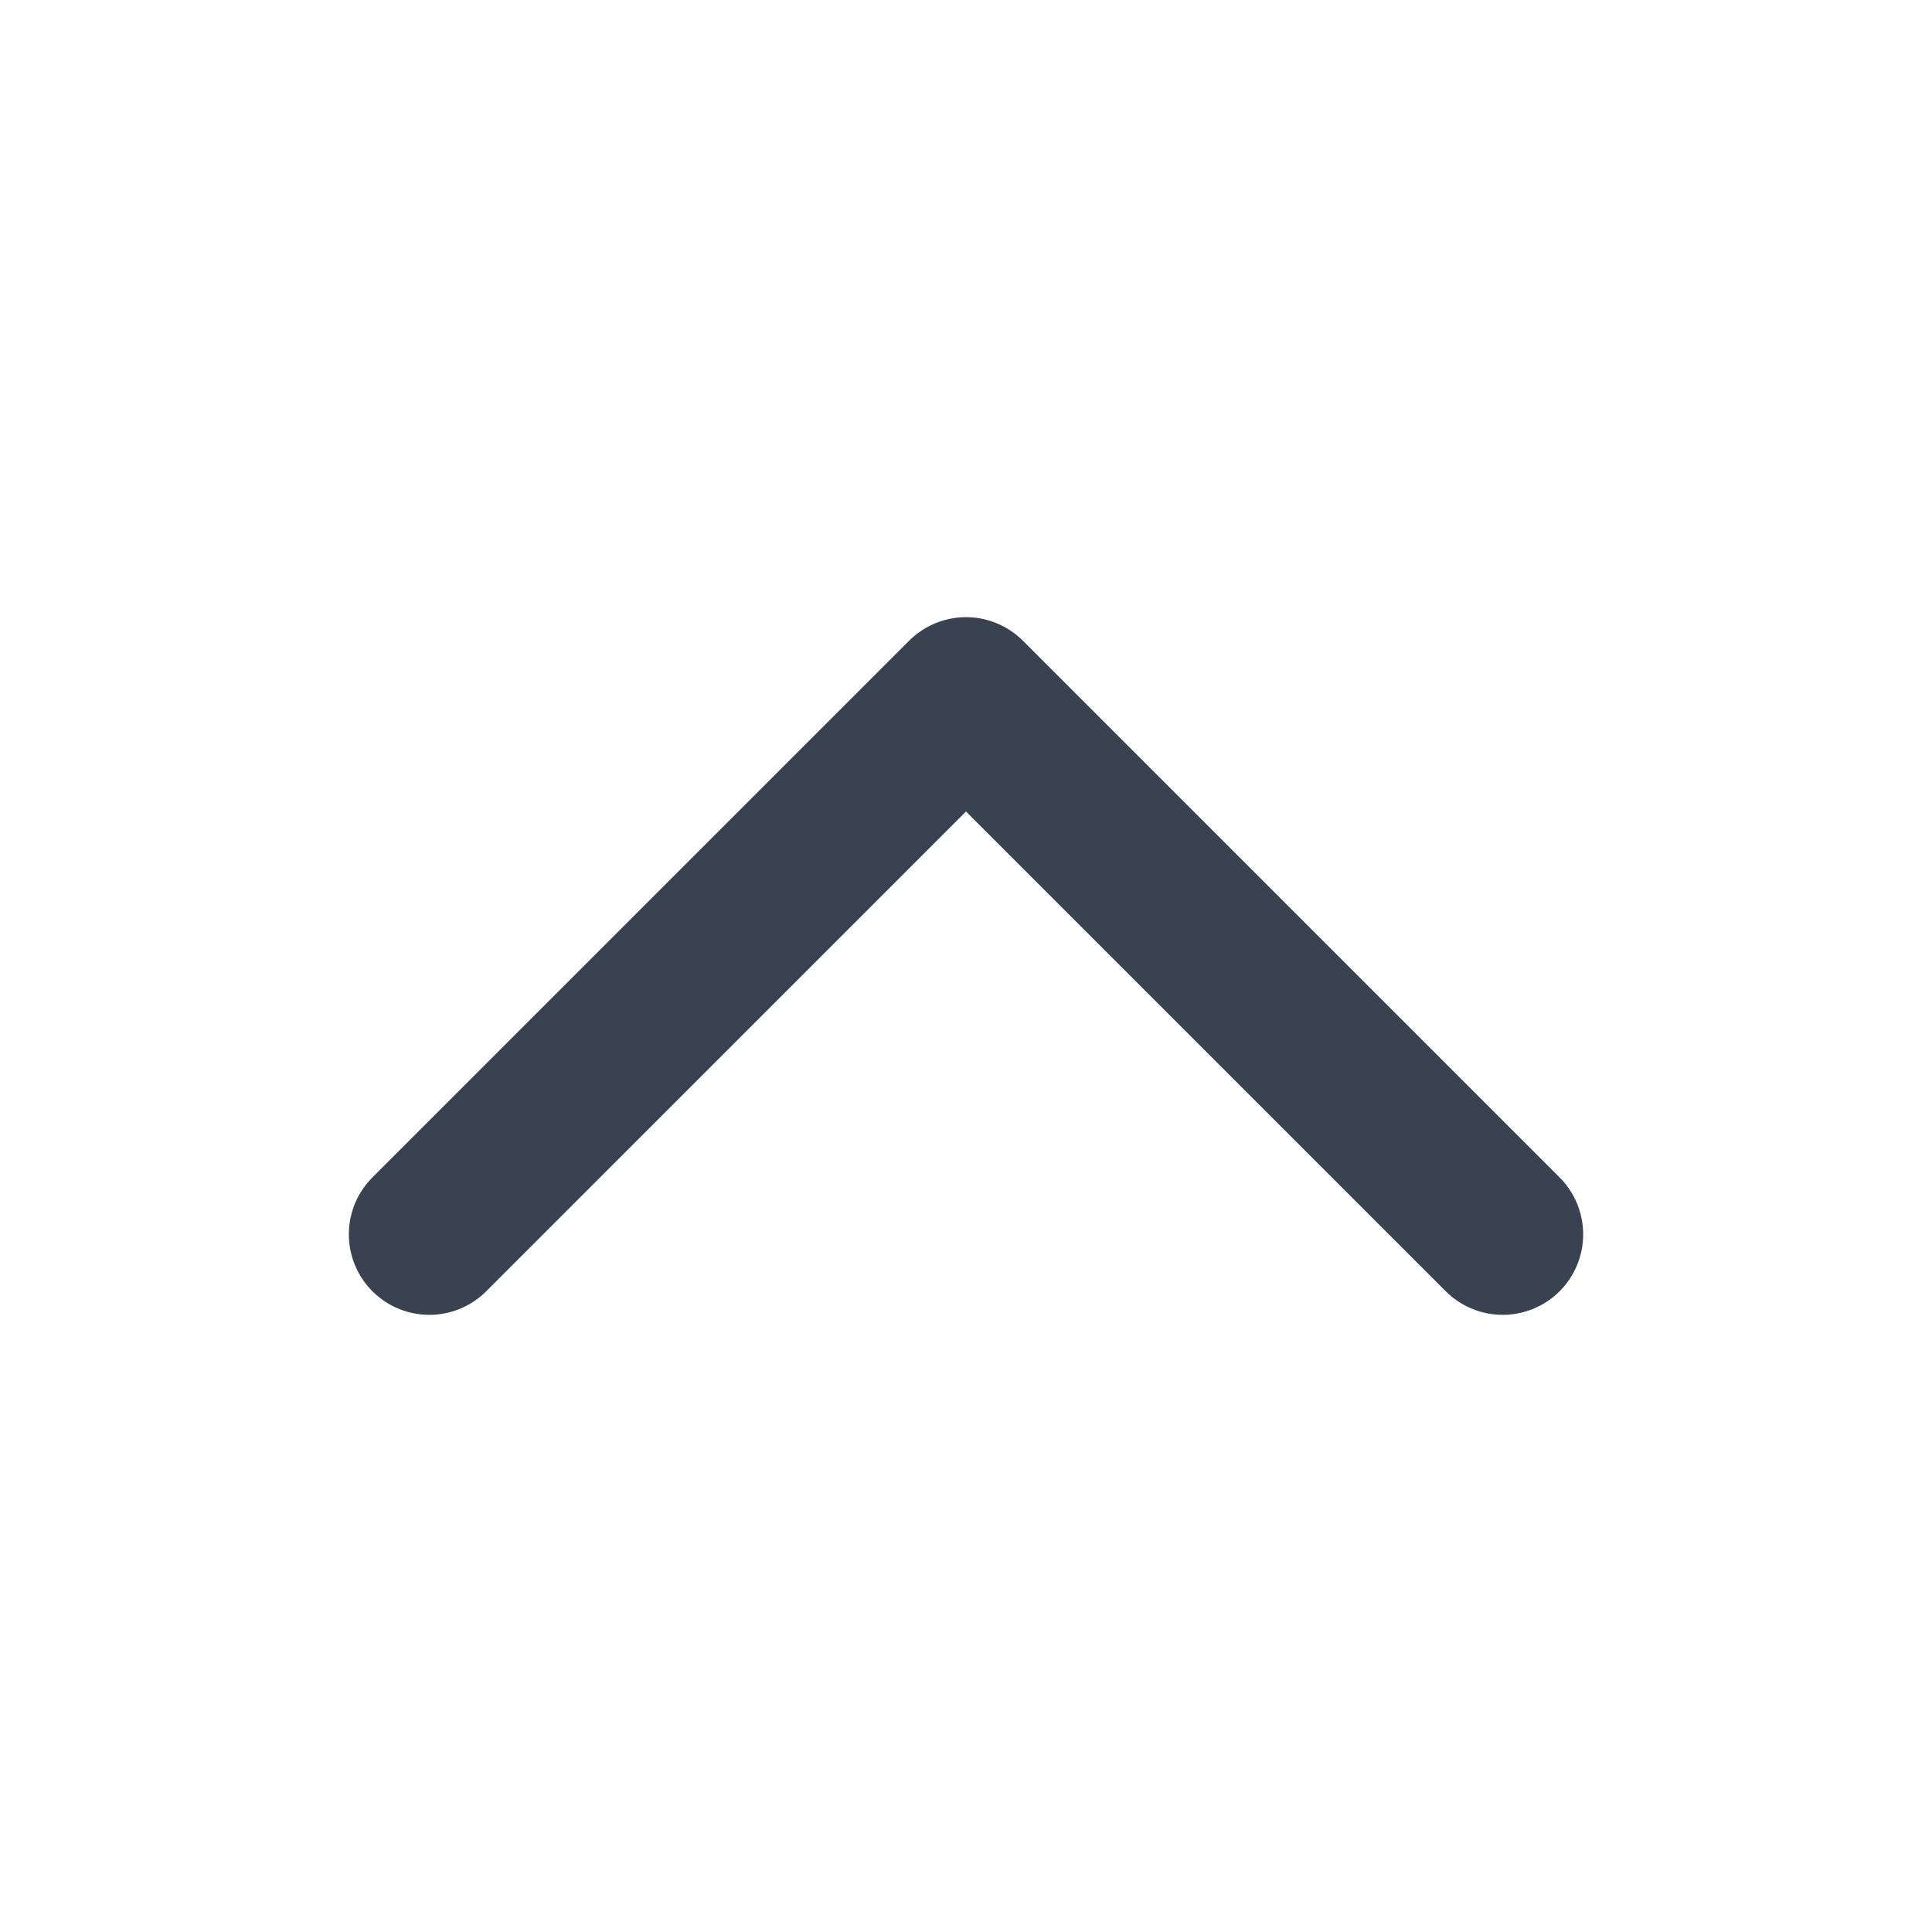
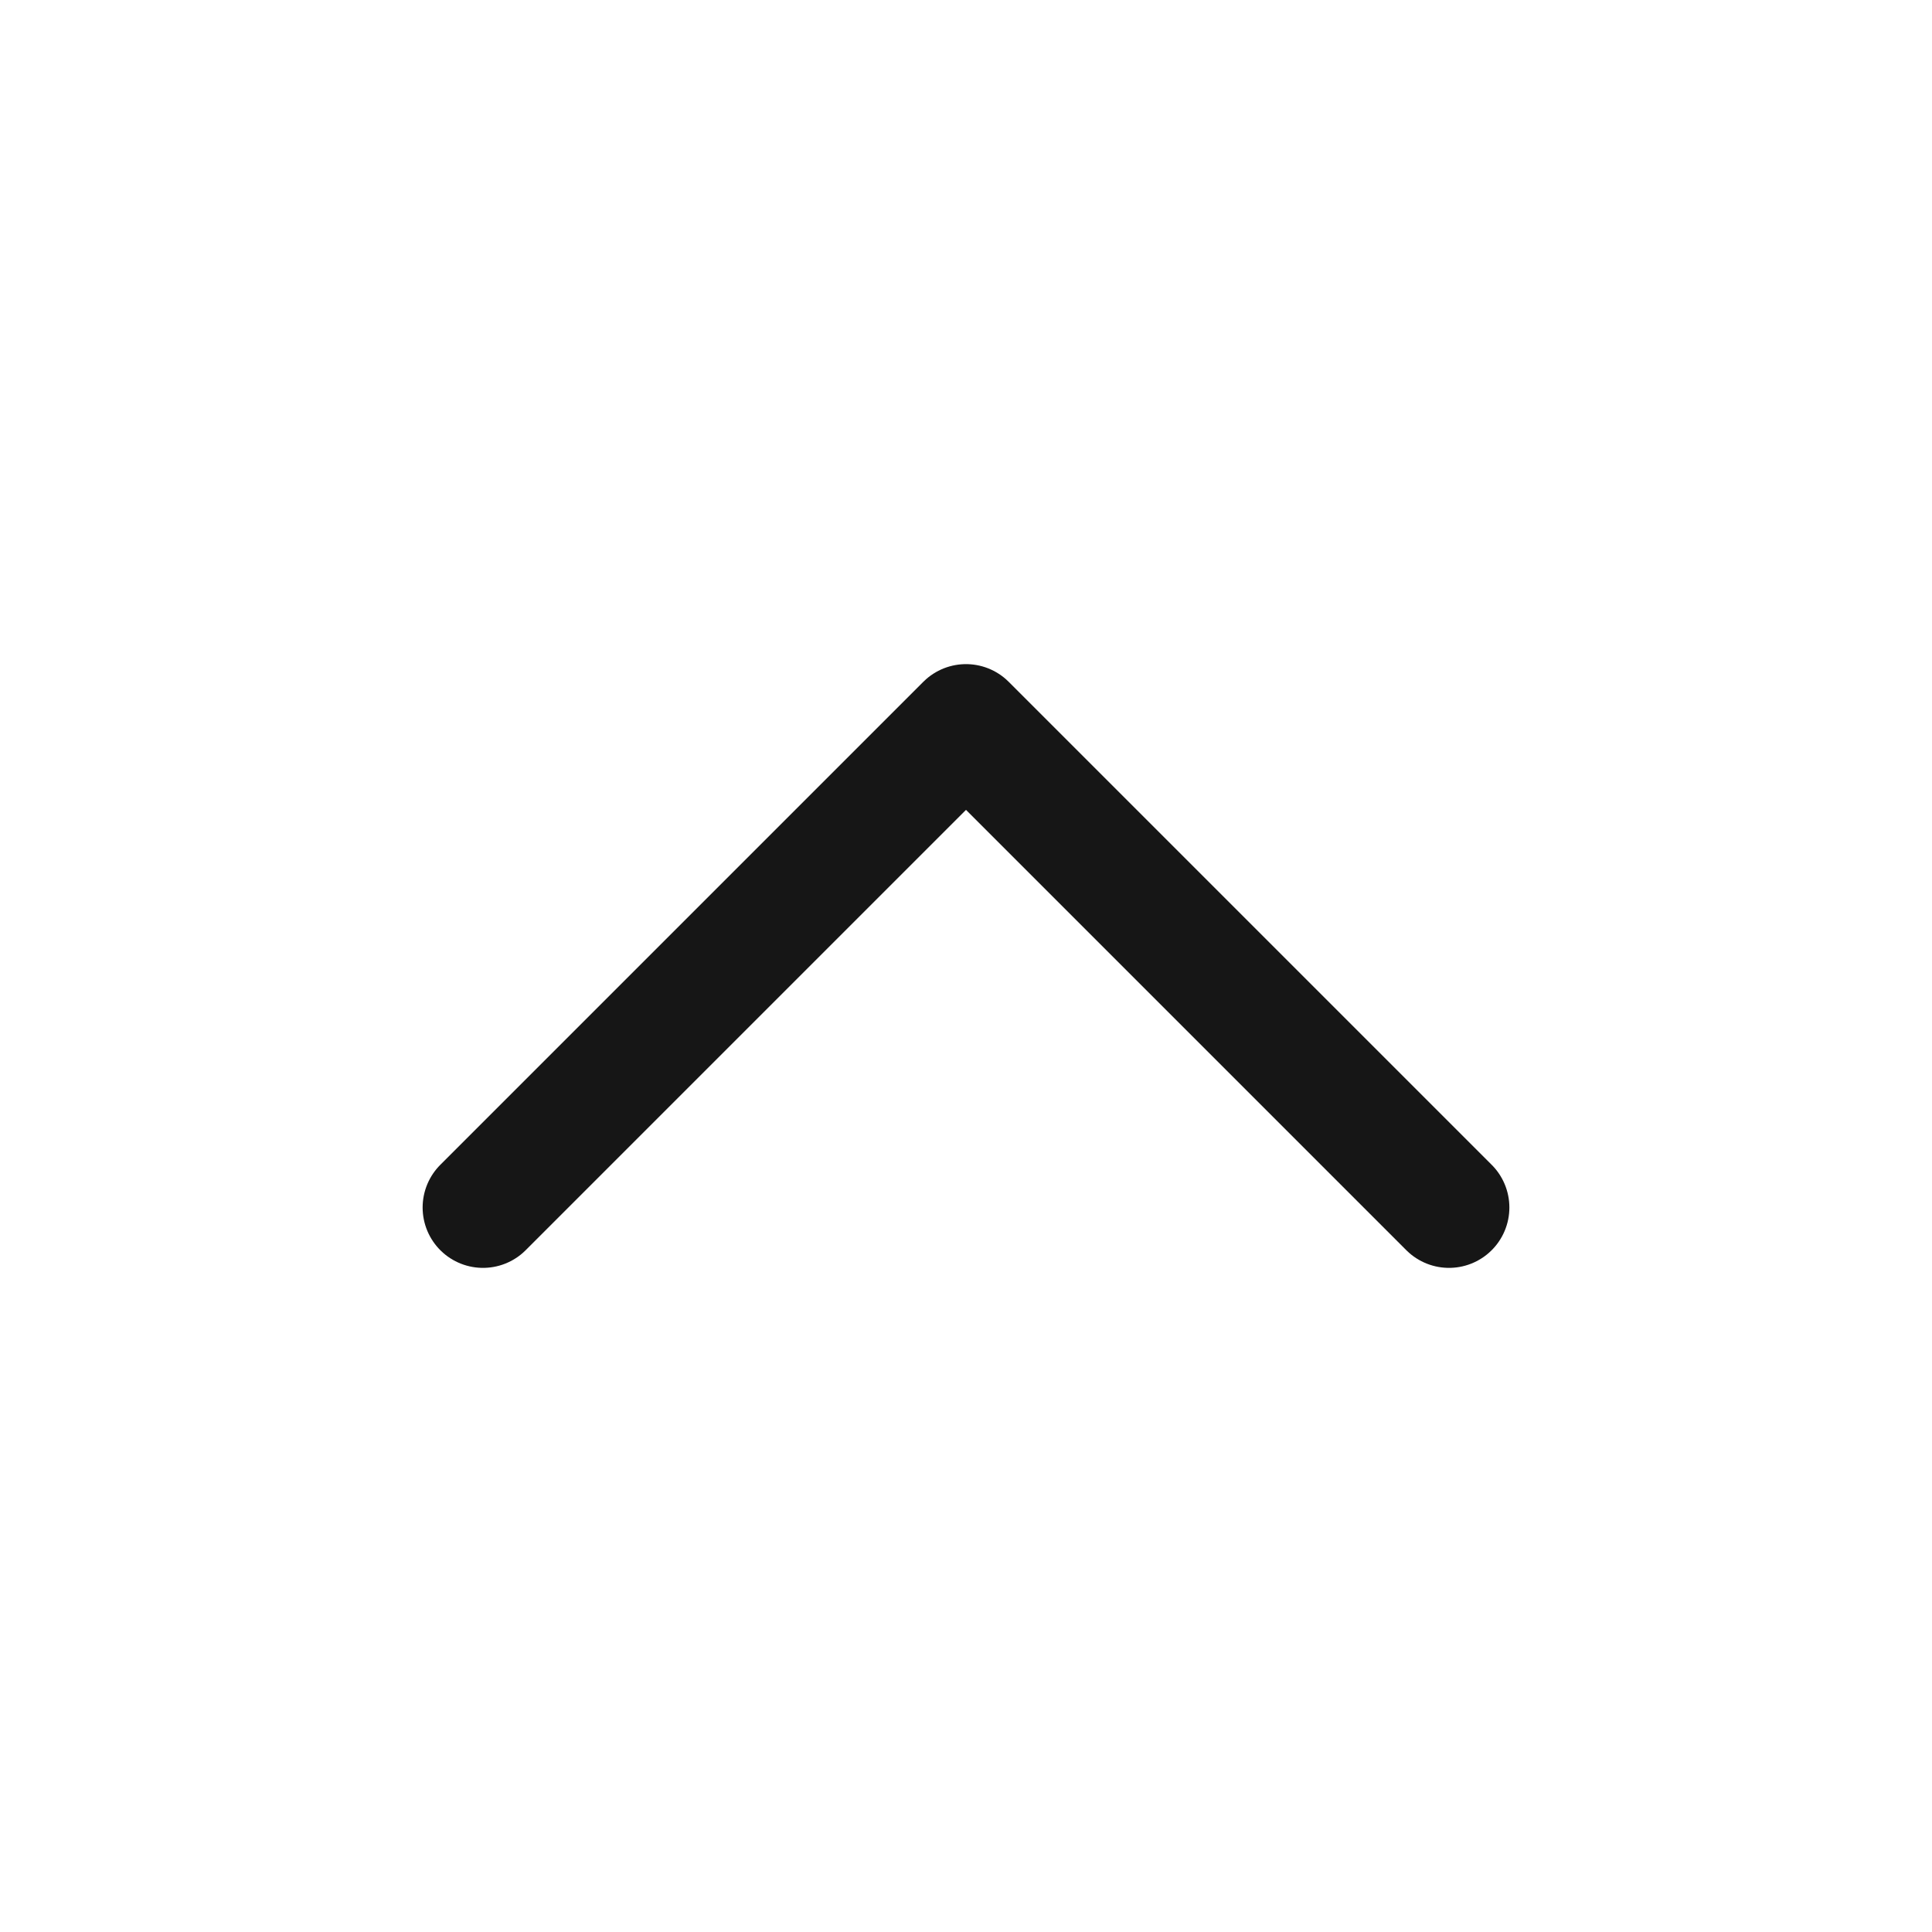
- <svg xmlns="http://www.w3.org/2000/svg" viewBox="0 0 18 18">
-   <style>path { stroke: #384250 } @media (prefers-color-scheme: dark) { path { stroke: #e5e7eb } }</style>
-   <path d="m4 11.5 5-5 5 5" fill="none" stroke-width="1.5" stroke-linecap="round" stroke-linejoin="round" />
+ <svg xmlns="http://www.w3.org/2000/svg" viewBox="0 0 24 24">
+   <style>path { stroke: #161616 } @media (prefers-color-scheme: dark) { path { stroke: #e5e7eb } }</style>
+   <path d="M6 15 12 9 18 15" fill="none" stroke-width="1.5" stroke-linecap="round" stroke-linejoin="round" />
</svg>
